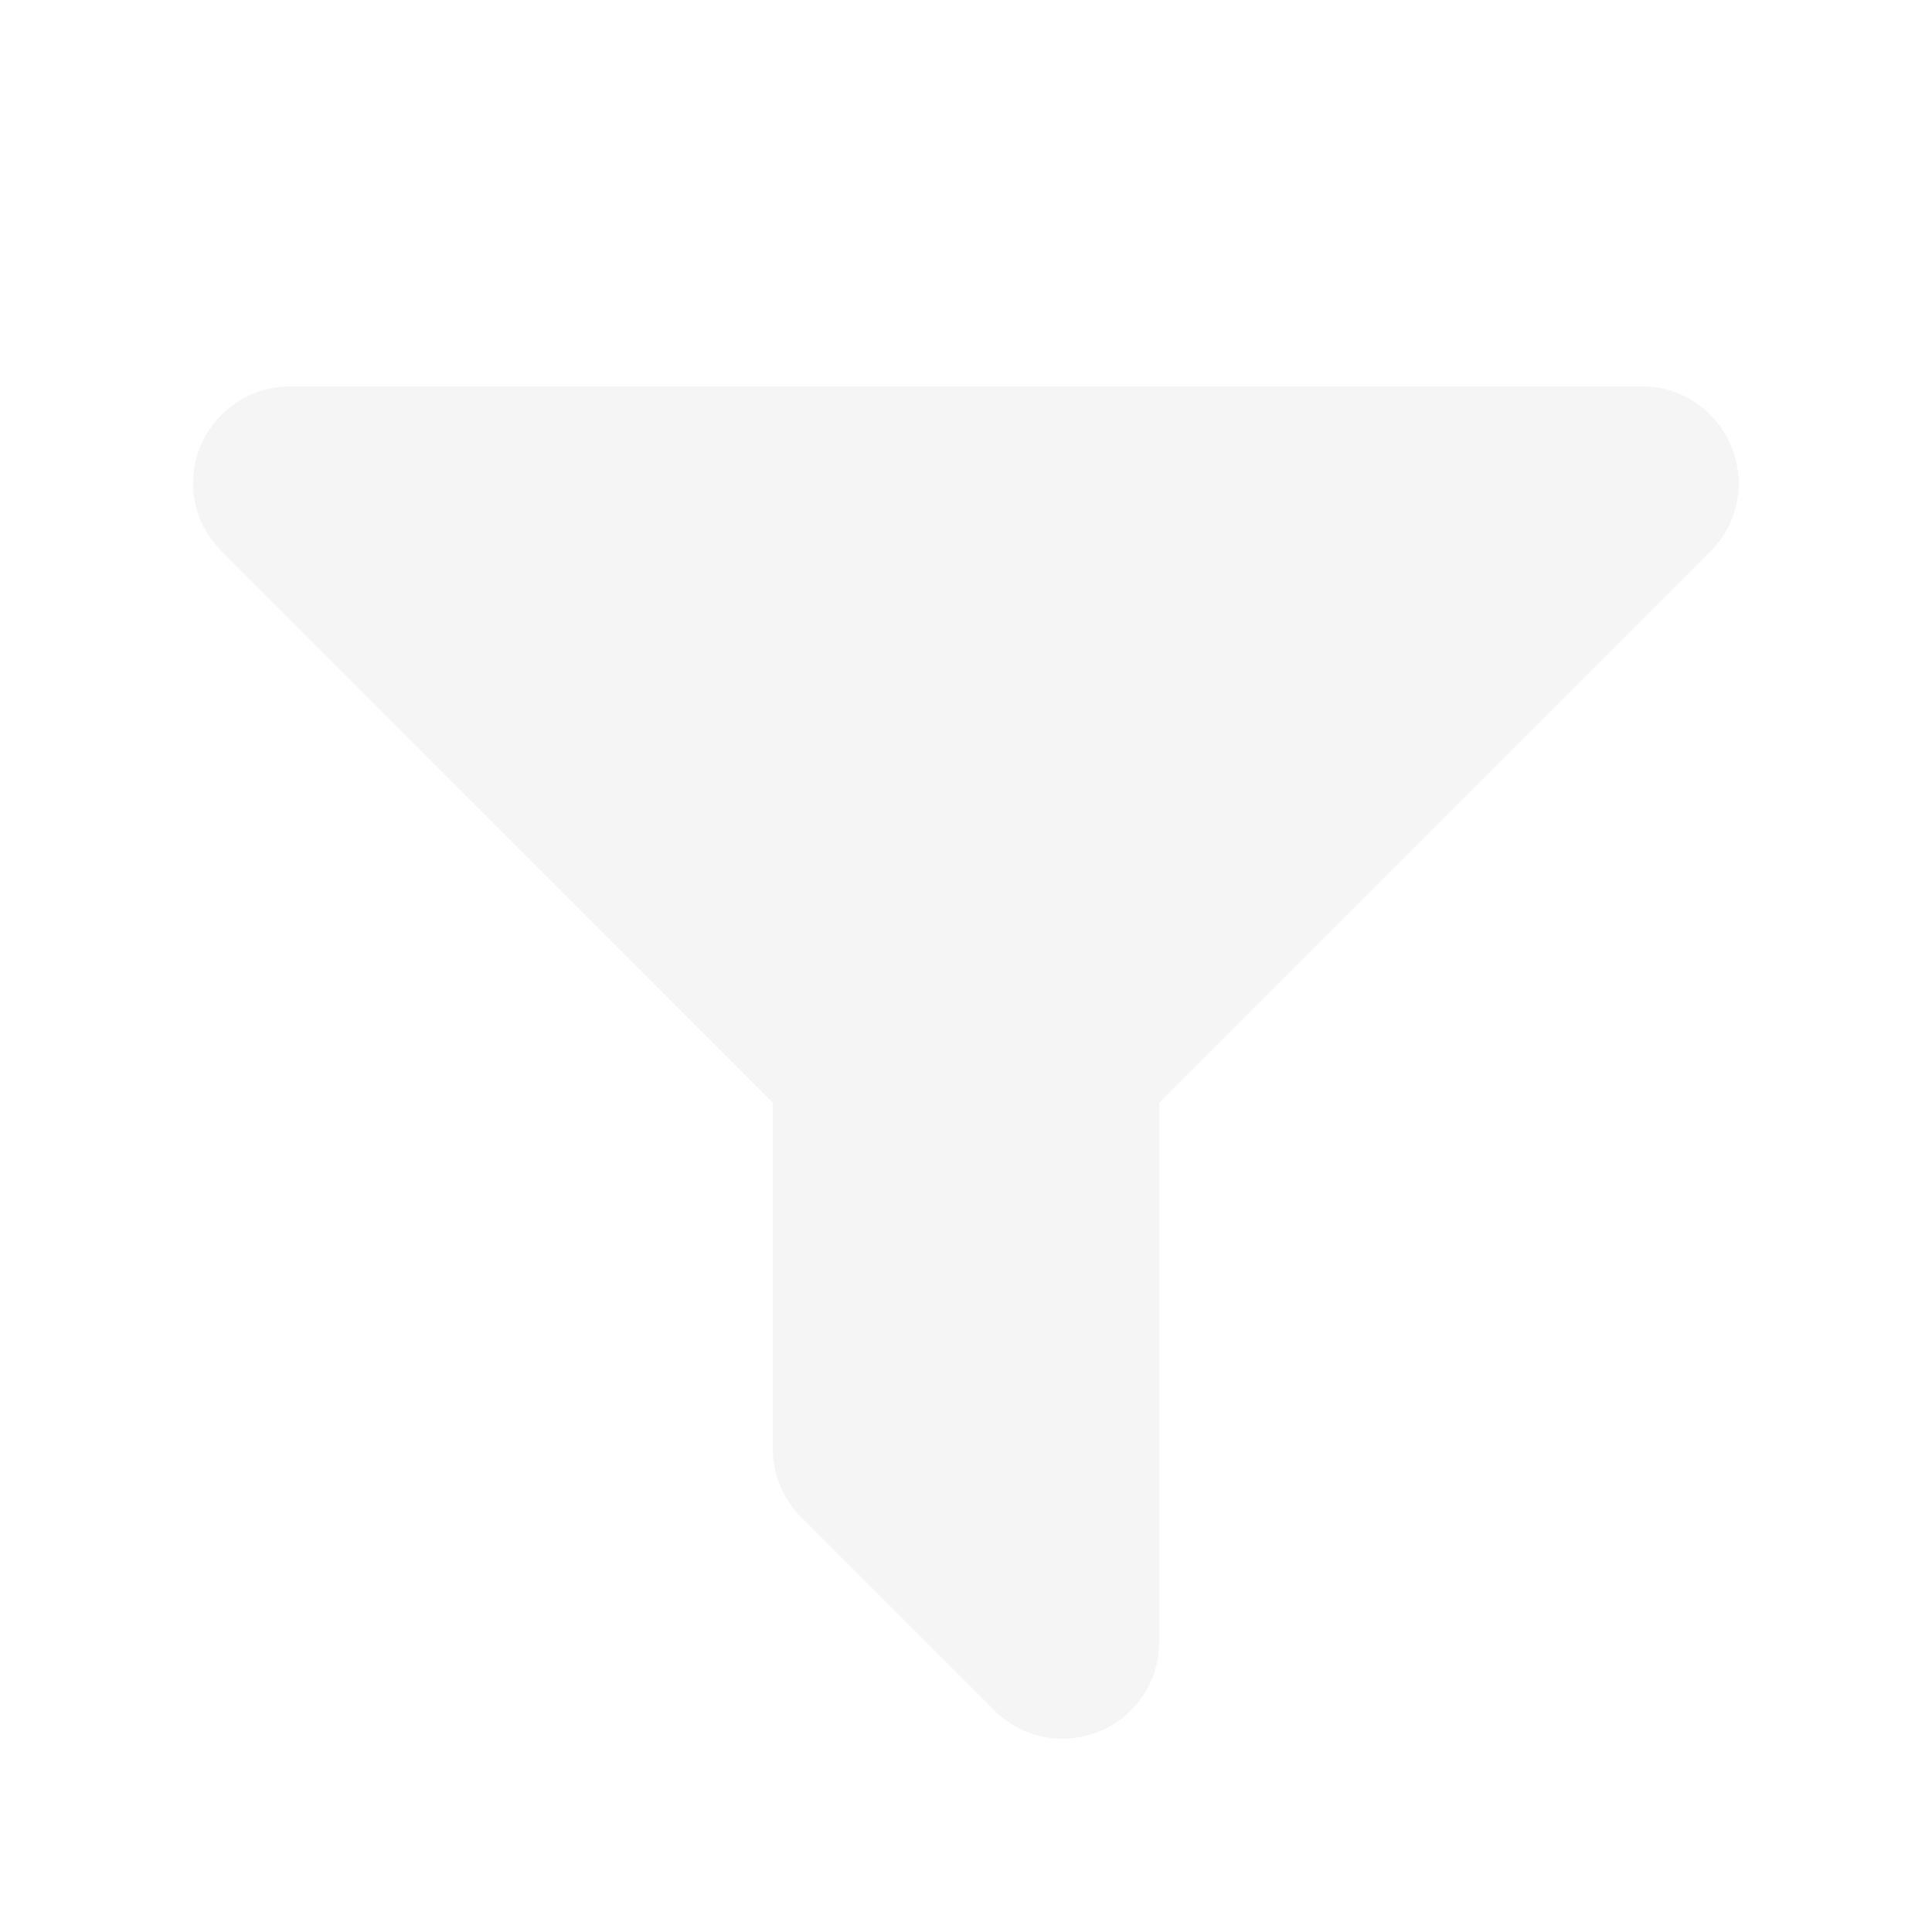
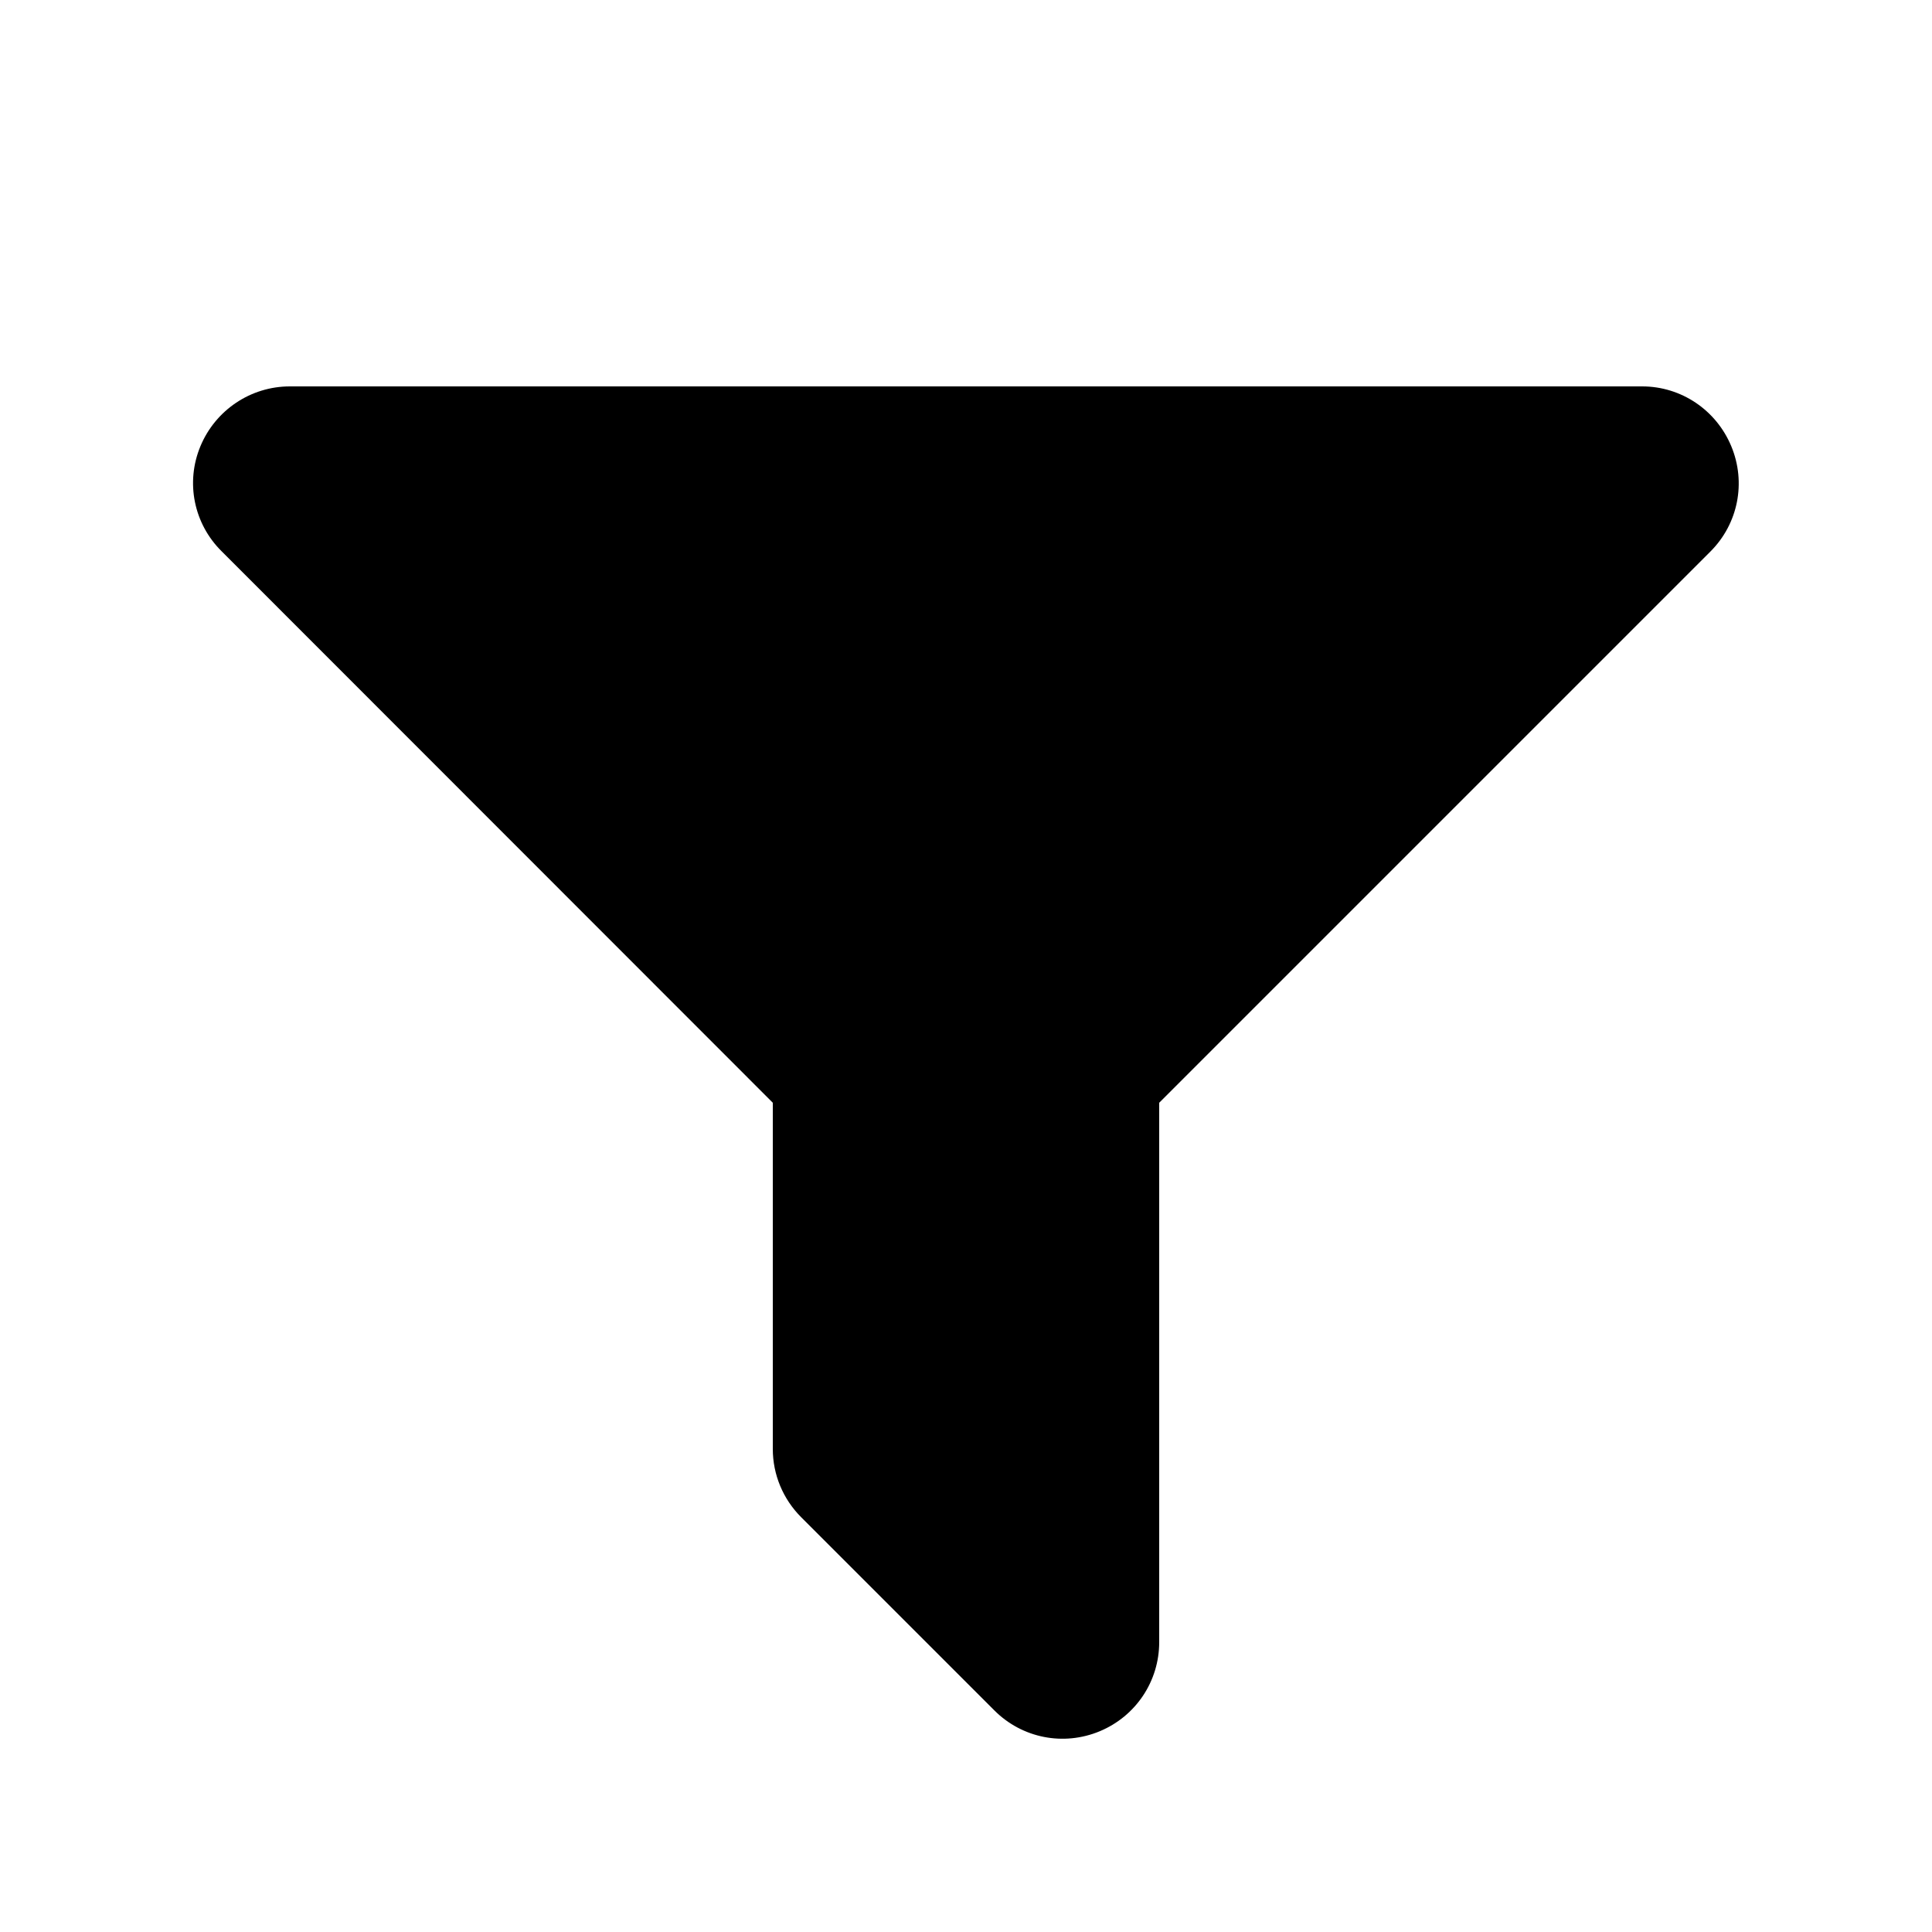
<svg xmlns="http://www.w3.org/2000/svg" viewBox="0 0 640 640">
-   <path fill="whitesmoke" d="M96 128C83.1 128 71.4 135.8 66.4 147.8C61.4 159.8 64.2 173.5 73.4 182.6L256 365.3L256 480C256 488.5 259.4 496.6 265.4 502.6L329.4 566.6C338.6 575.8 352.3 578.5 364.3 573.5C376.3 568.5 384 556.9 384 544L384 365.3L566.6 182.7C575.8 173.5 578.5 159.8 573.5 147.8C568.5 135.8 556.9 128 544 128L96 128z" />
+   <path fill="#000" d="M96 128C83.1 128 71.4 135.8 66.4 147.8C61.4 159.8 64.2 173.5 73.4 182.6L256 365.3L256 480C256 488.5 259.4 496.6 265.4 502.6L329.4 566.6C338.6 575.8 352.3 578.5 364.3 573.5C376.3 568.5 384 556.9 384 544L384 365.3L566.6 182.7C575.8 173.5 578.5 159.8 573.5 147.8C568.5 135.8 556.9 128 544 128L96 128z" />
</svg>
